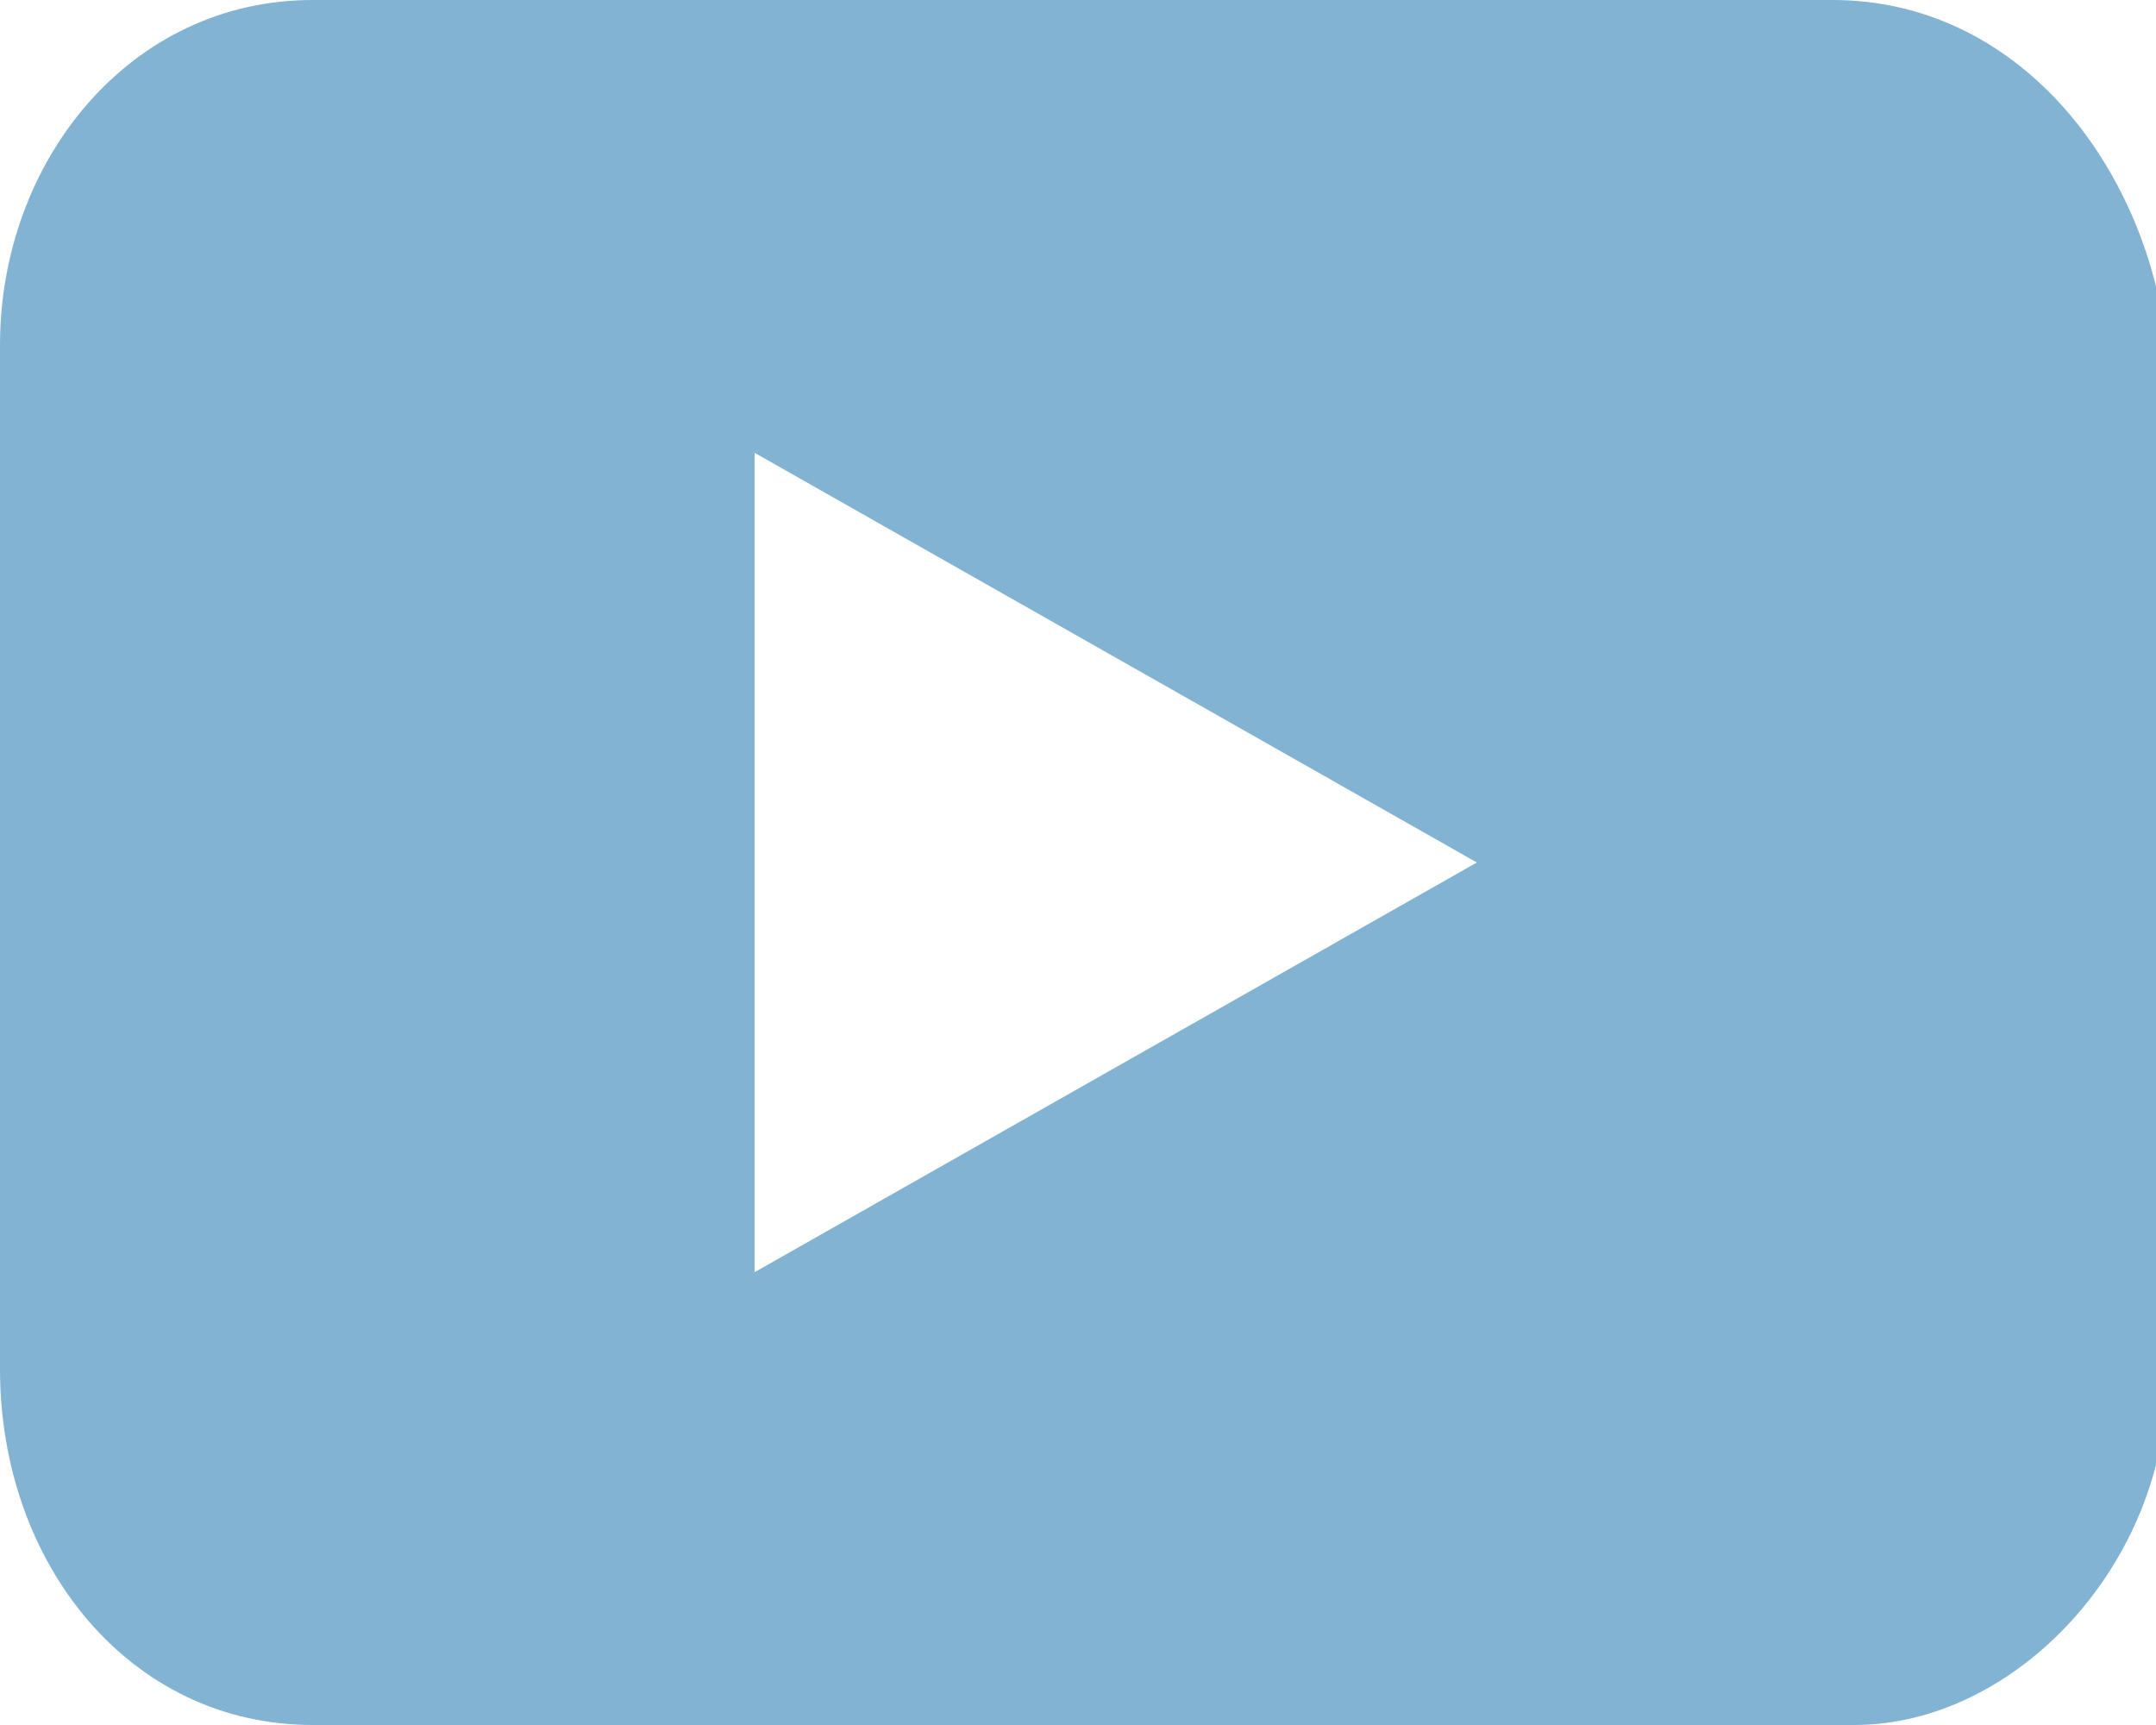
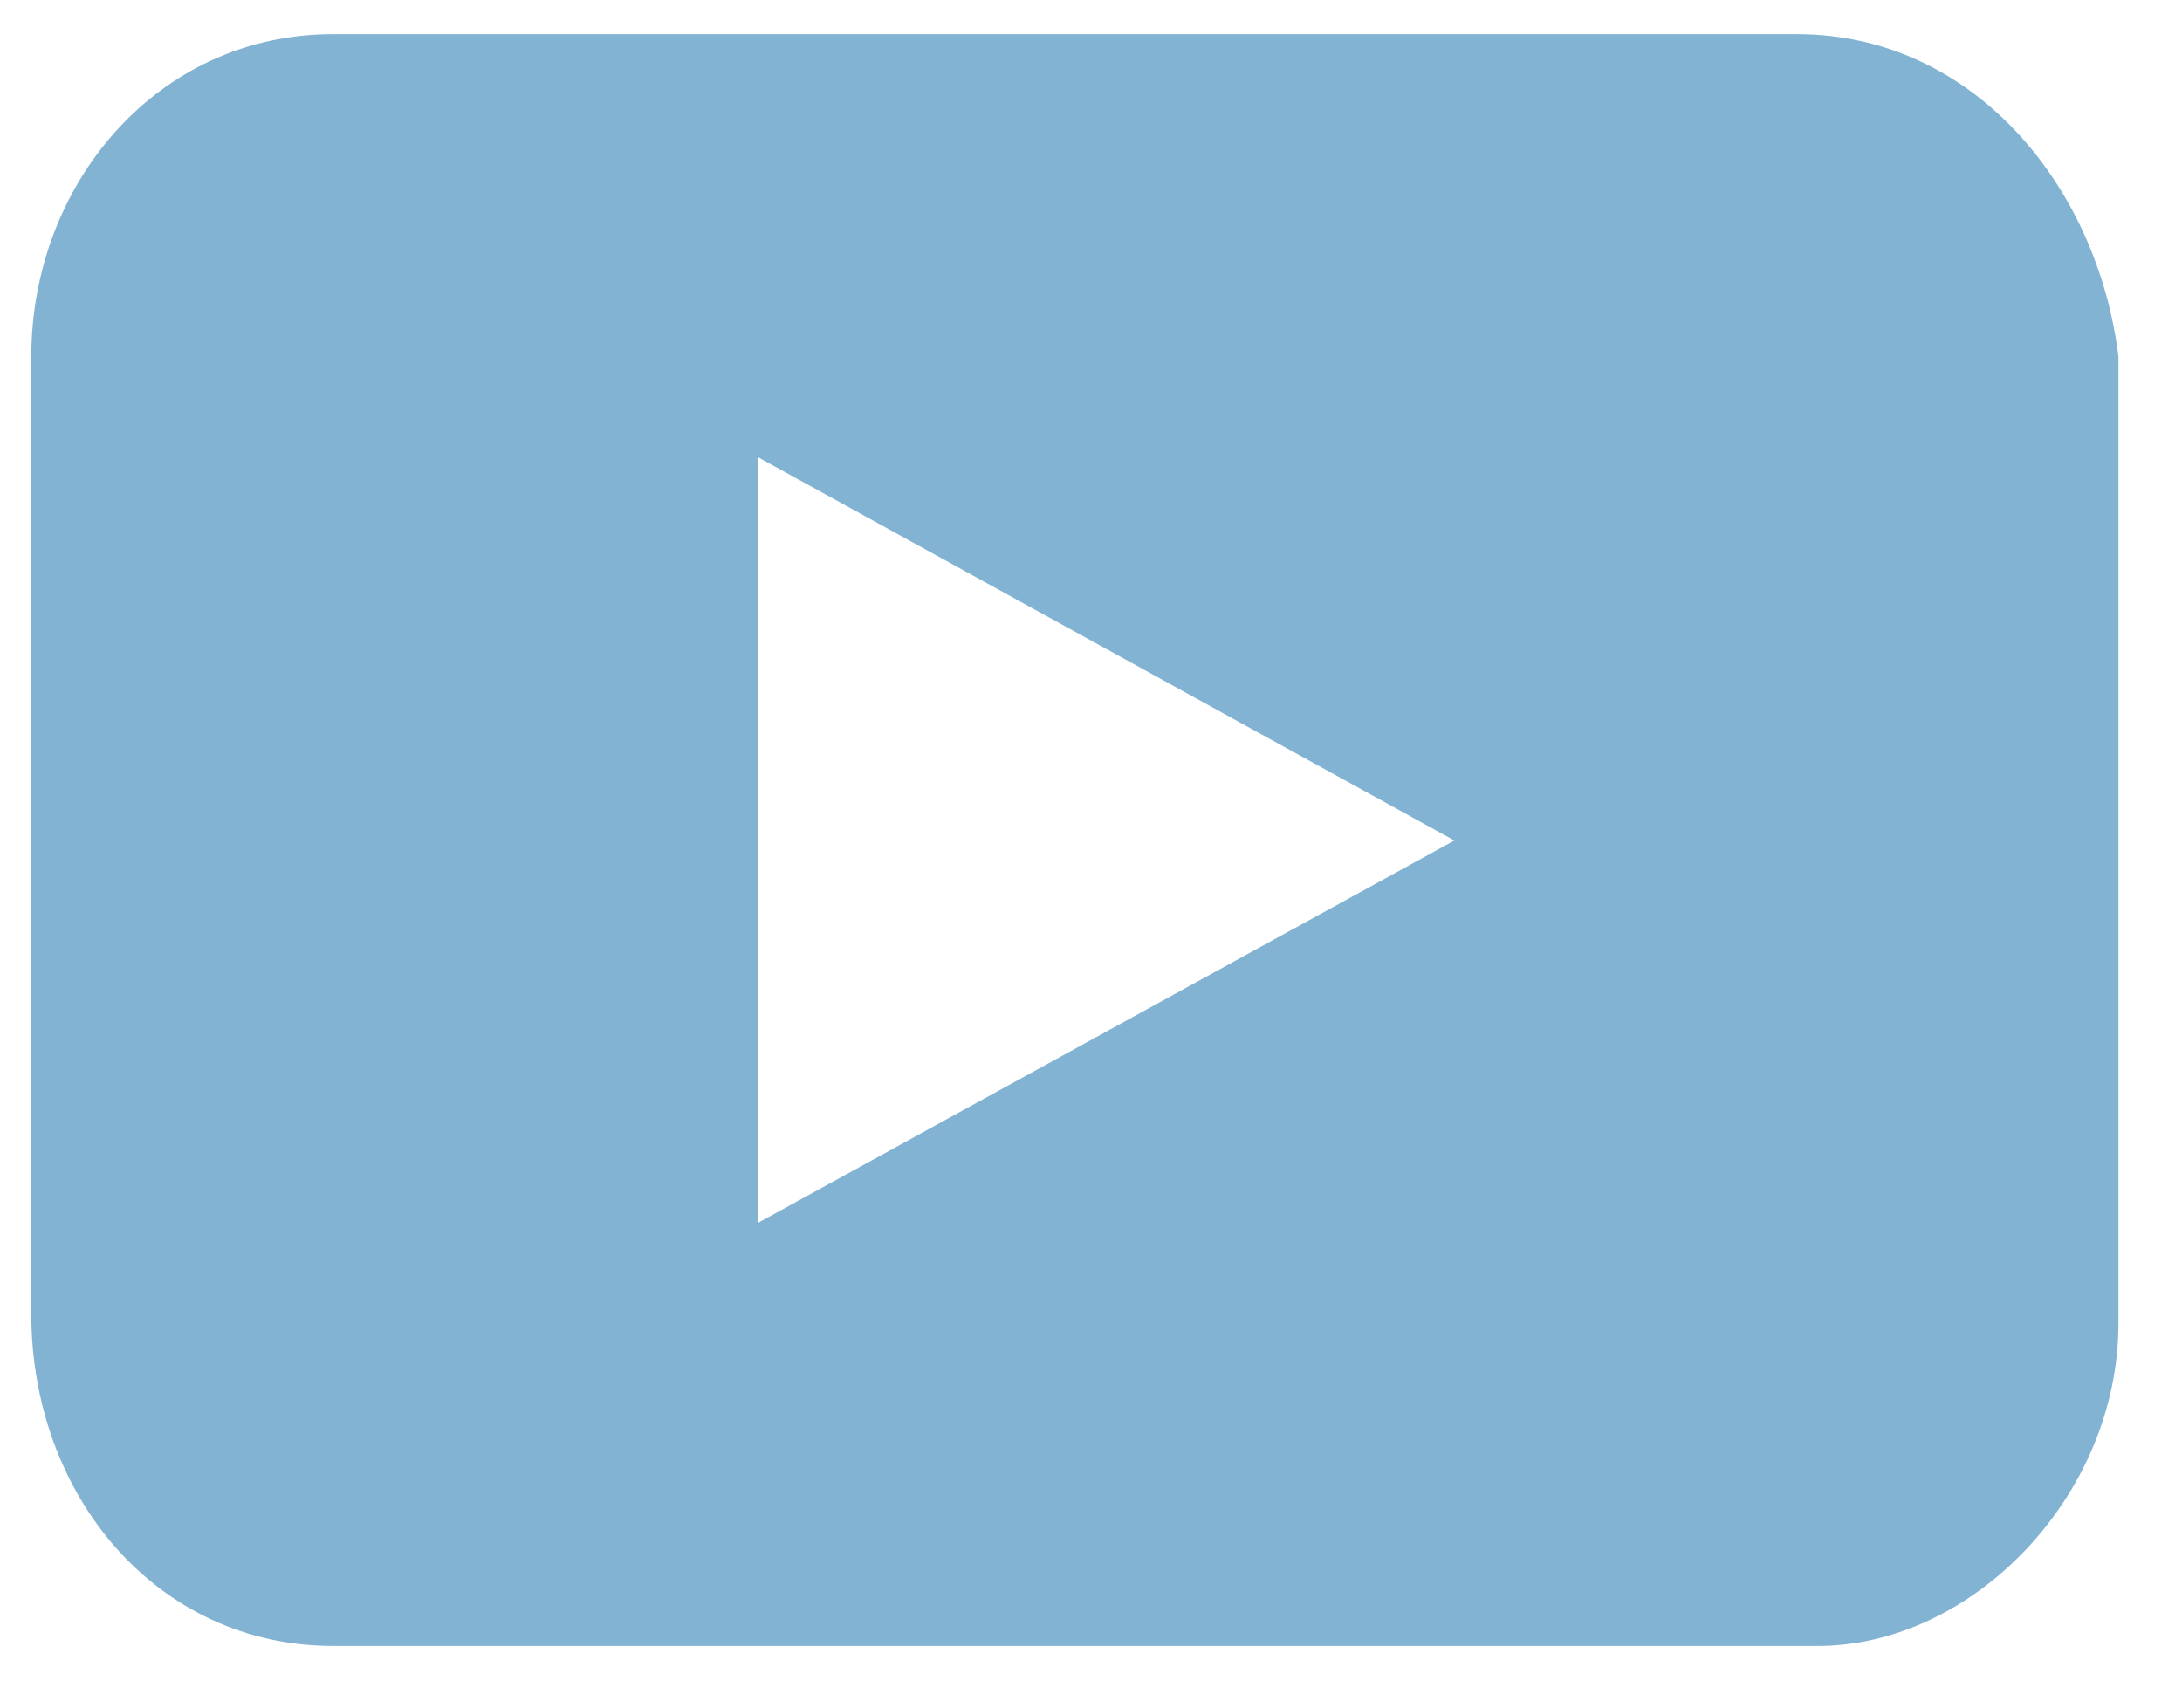
- <svg xmlns="http://www.w3.org/2000/svg" width="20" height="16" fill="none">
-   <path d="M17 0H2.9C1.2 0 0 1.5 0 3.2v9.5C0 14.5 1.2 16 2.9 16h14.3c1.5 0 2.9-1.5 2.9-3.2V3.2C19.9 1.5 18.7 0 17 0ZM7 11.8V4.2L13.7 8 7 11.8Z" fill="#83B3D3" />
+ <svg xmlns="http://www.w3.org/2000/svg" width="23" height="18" viewBox="0 0 23 18" fill="none">
+   <path d="M18.94.36H3.51C1.65.36.33 1.95.33 3.76v10.09c0 1.91 1.32 3.5 3.18 3.5h15.65c1.64 0 3.17-1.59 3.17-3.4V3.76c-.22-1.8-1.53-3.4-3.39-3.4ZM7.99 12.89V4.82l7.34 4.04-7.34 4.03Z" fill="#83B3D3" />
</svg>
